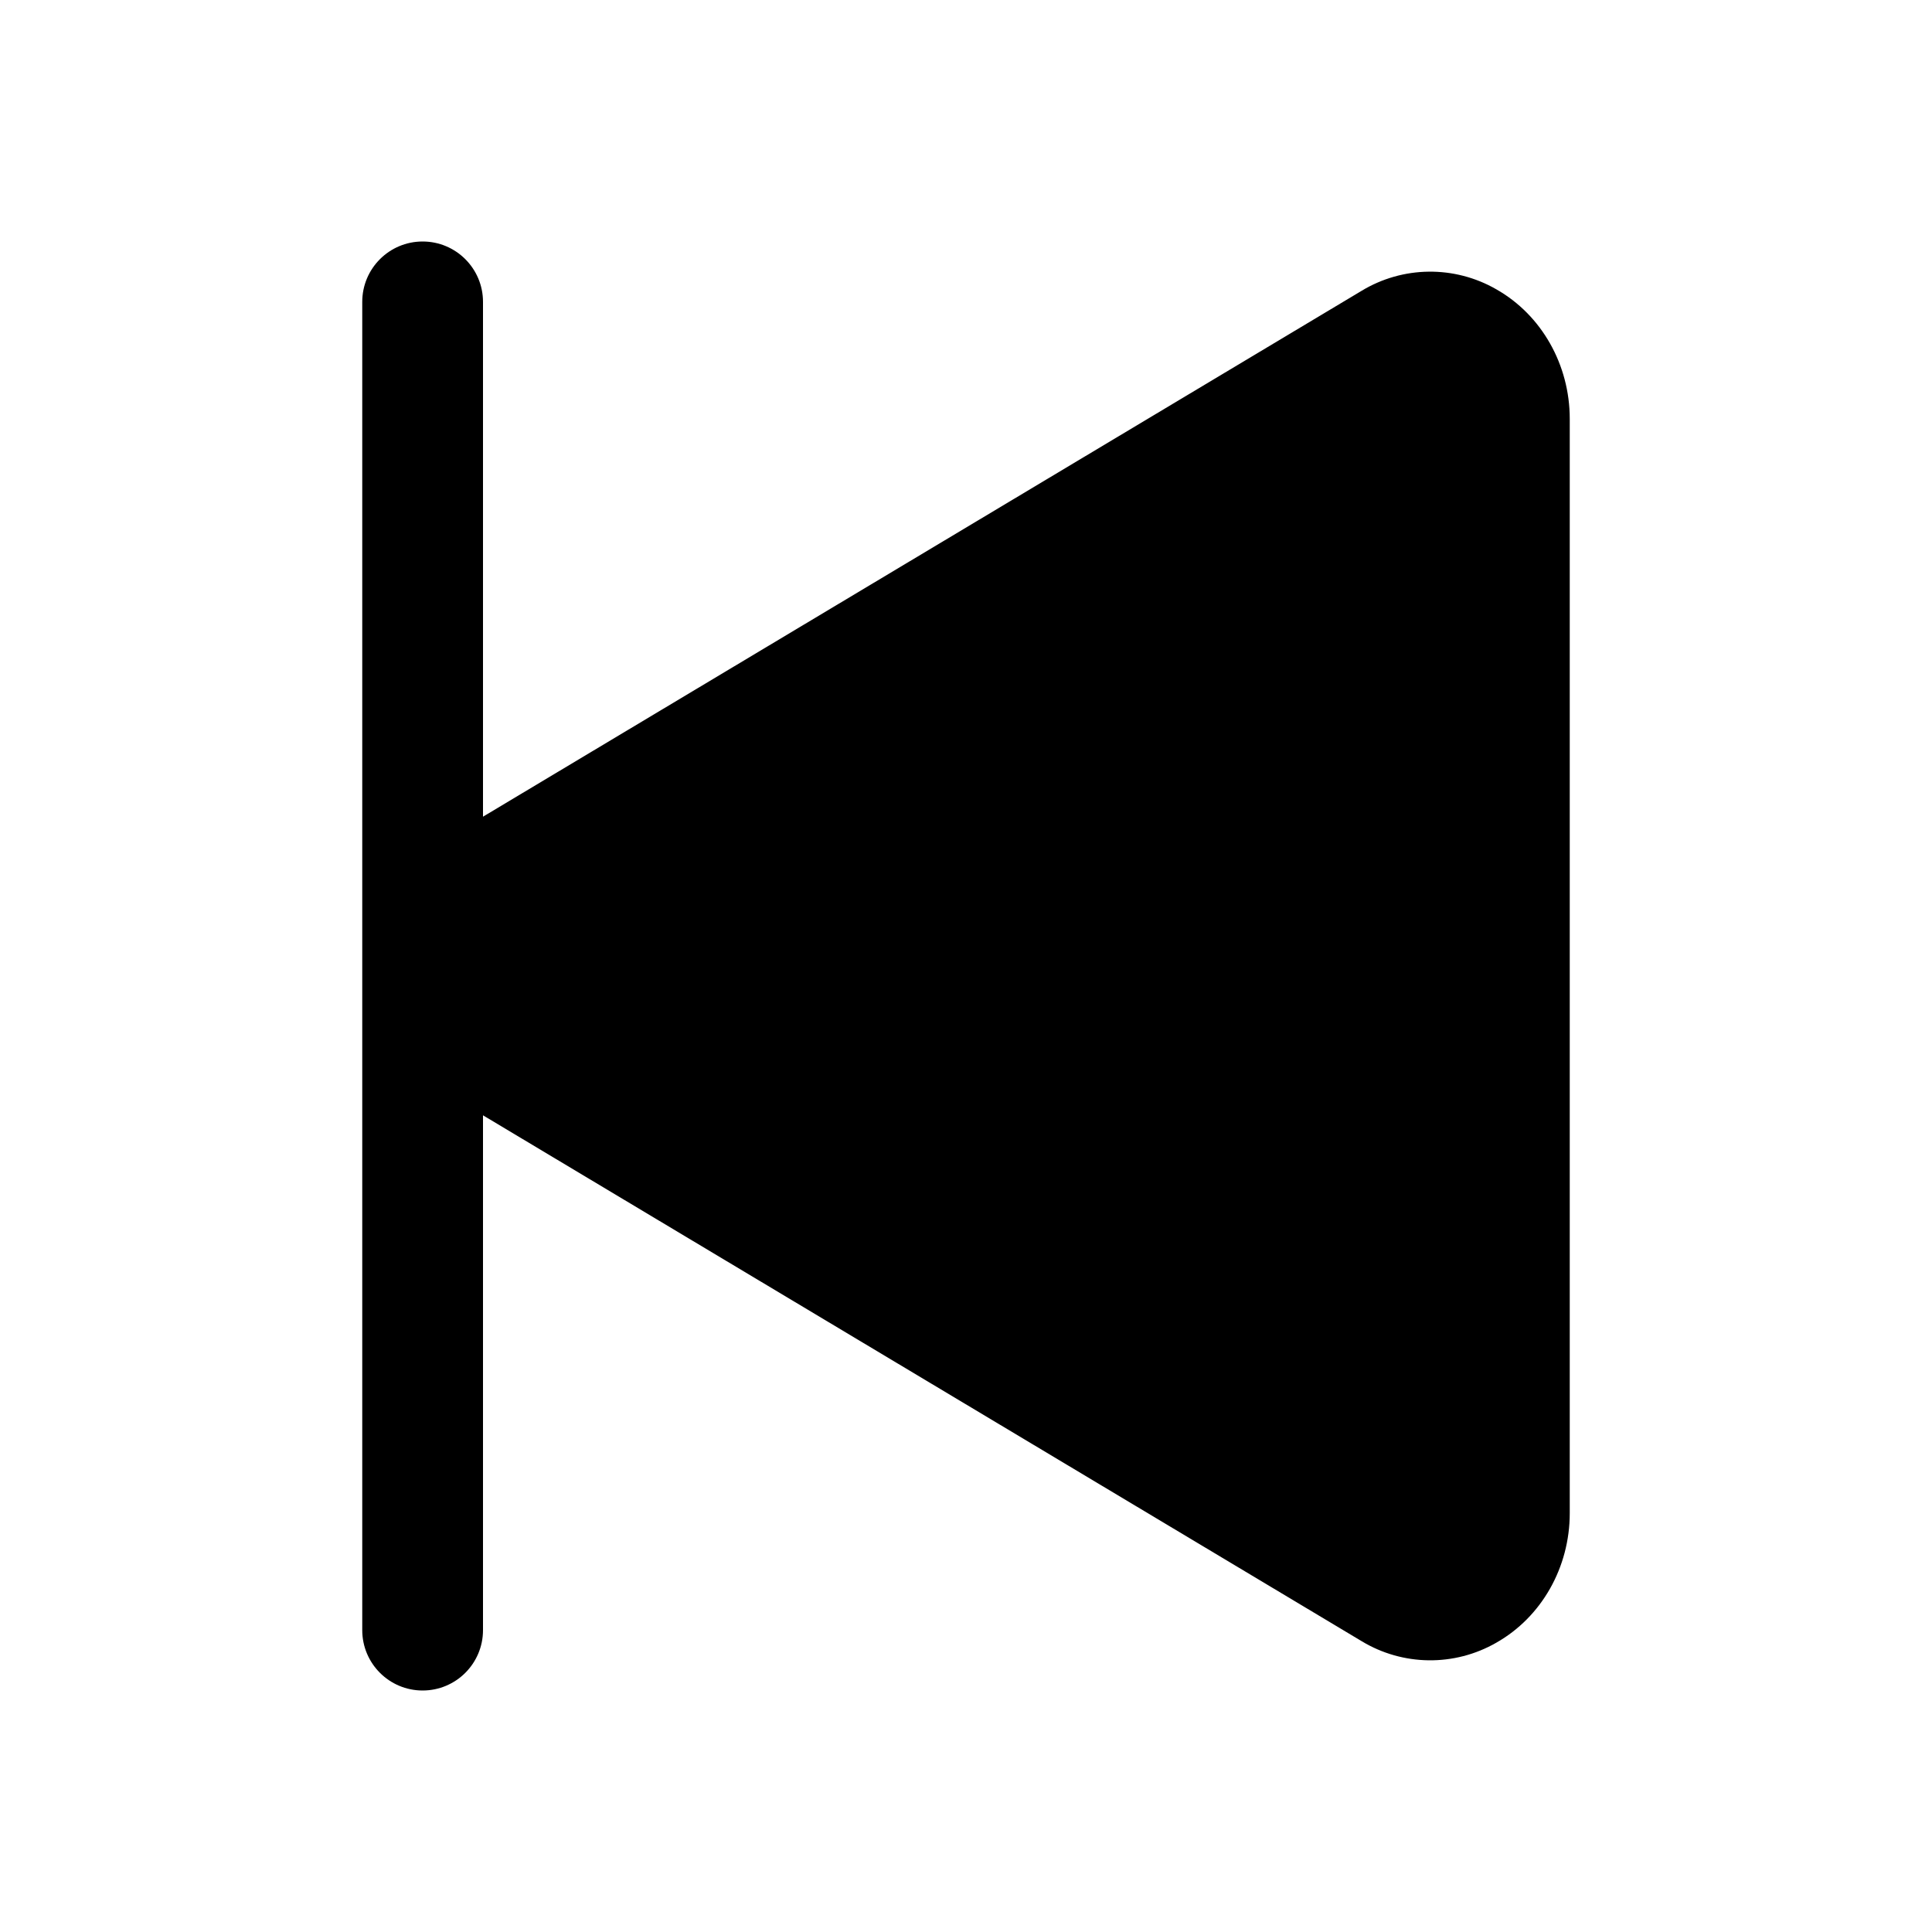
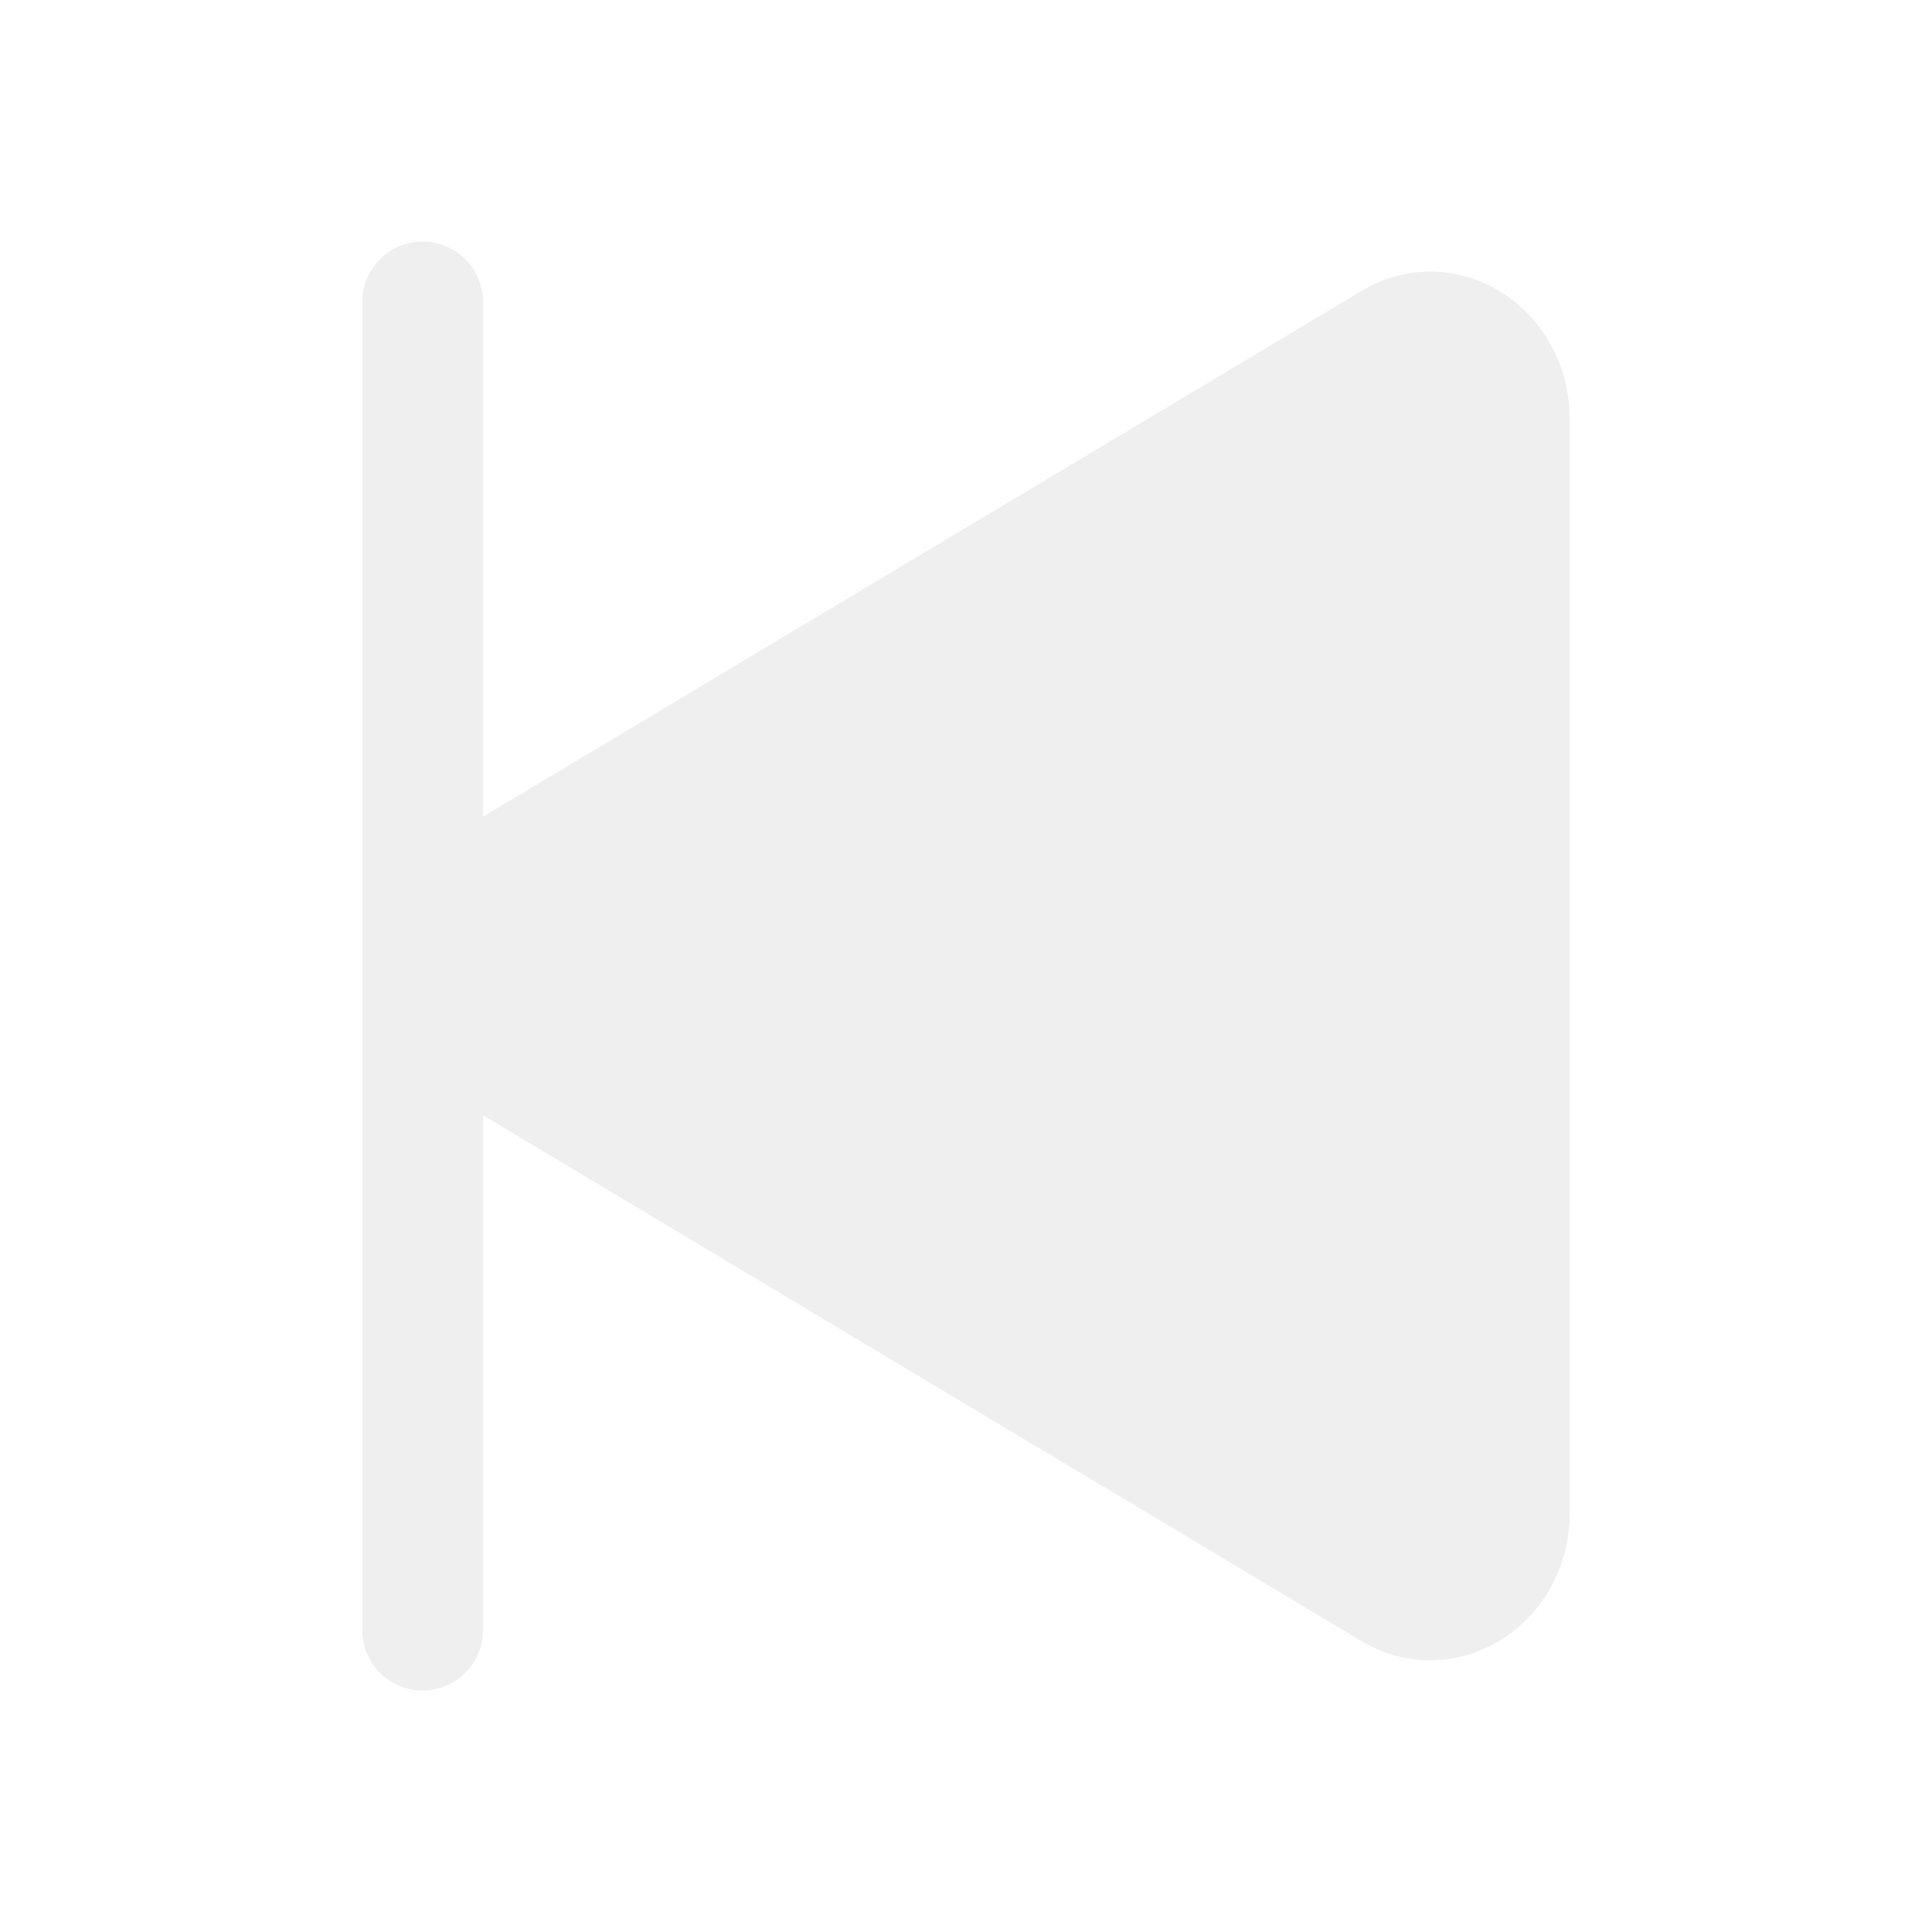
- <svg xmlns="http://www.w3.org/2000/svg" fill="#000000" width="800px" height="800px" viewBox="0 0 512 512">
+ <svg xmlns="http://www.w3.org/2000/svg" fill="#EFEFEF" width="800px" height="800px" viewBox="0 0 512 512">
  <path d="M112,64a16,16,0,0,1,16,16V216.43L360.77,77.11a35.13,35.13,0,0,1,35.77-.44c12,6.8,19.46,20,19.46,34.33V401c0,14.37-7.46,27.53-19.46,34.33a35.14,35.14,0,0,1-35.77-.45L128,295.57V432a16,16,0,0,1-32,0V80A16,16,0,0,1,112,64Z" />
</svg>
